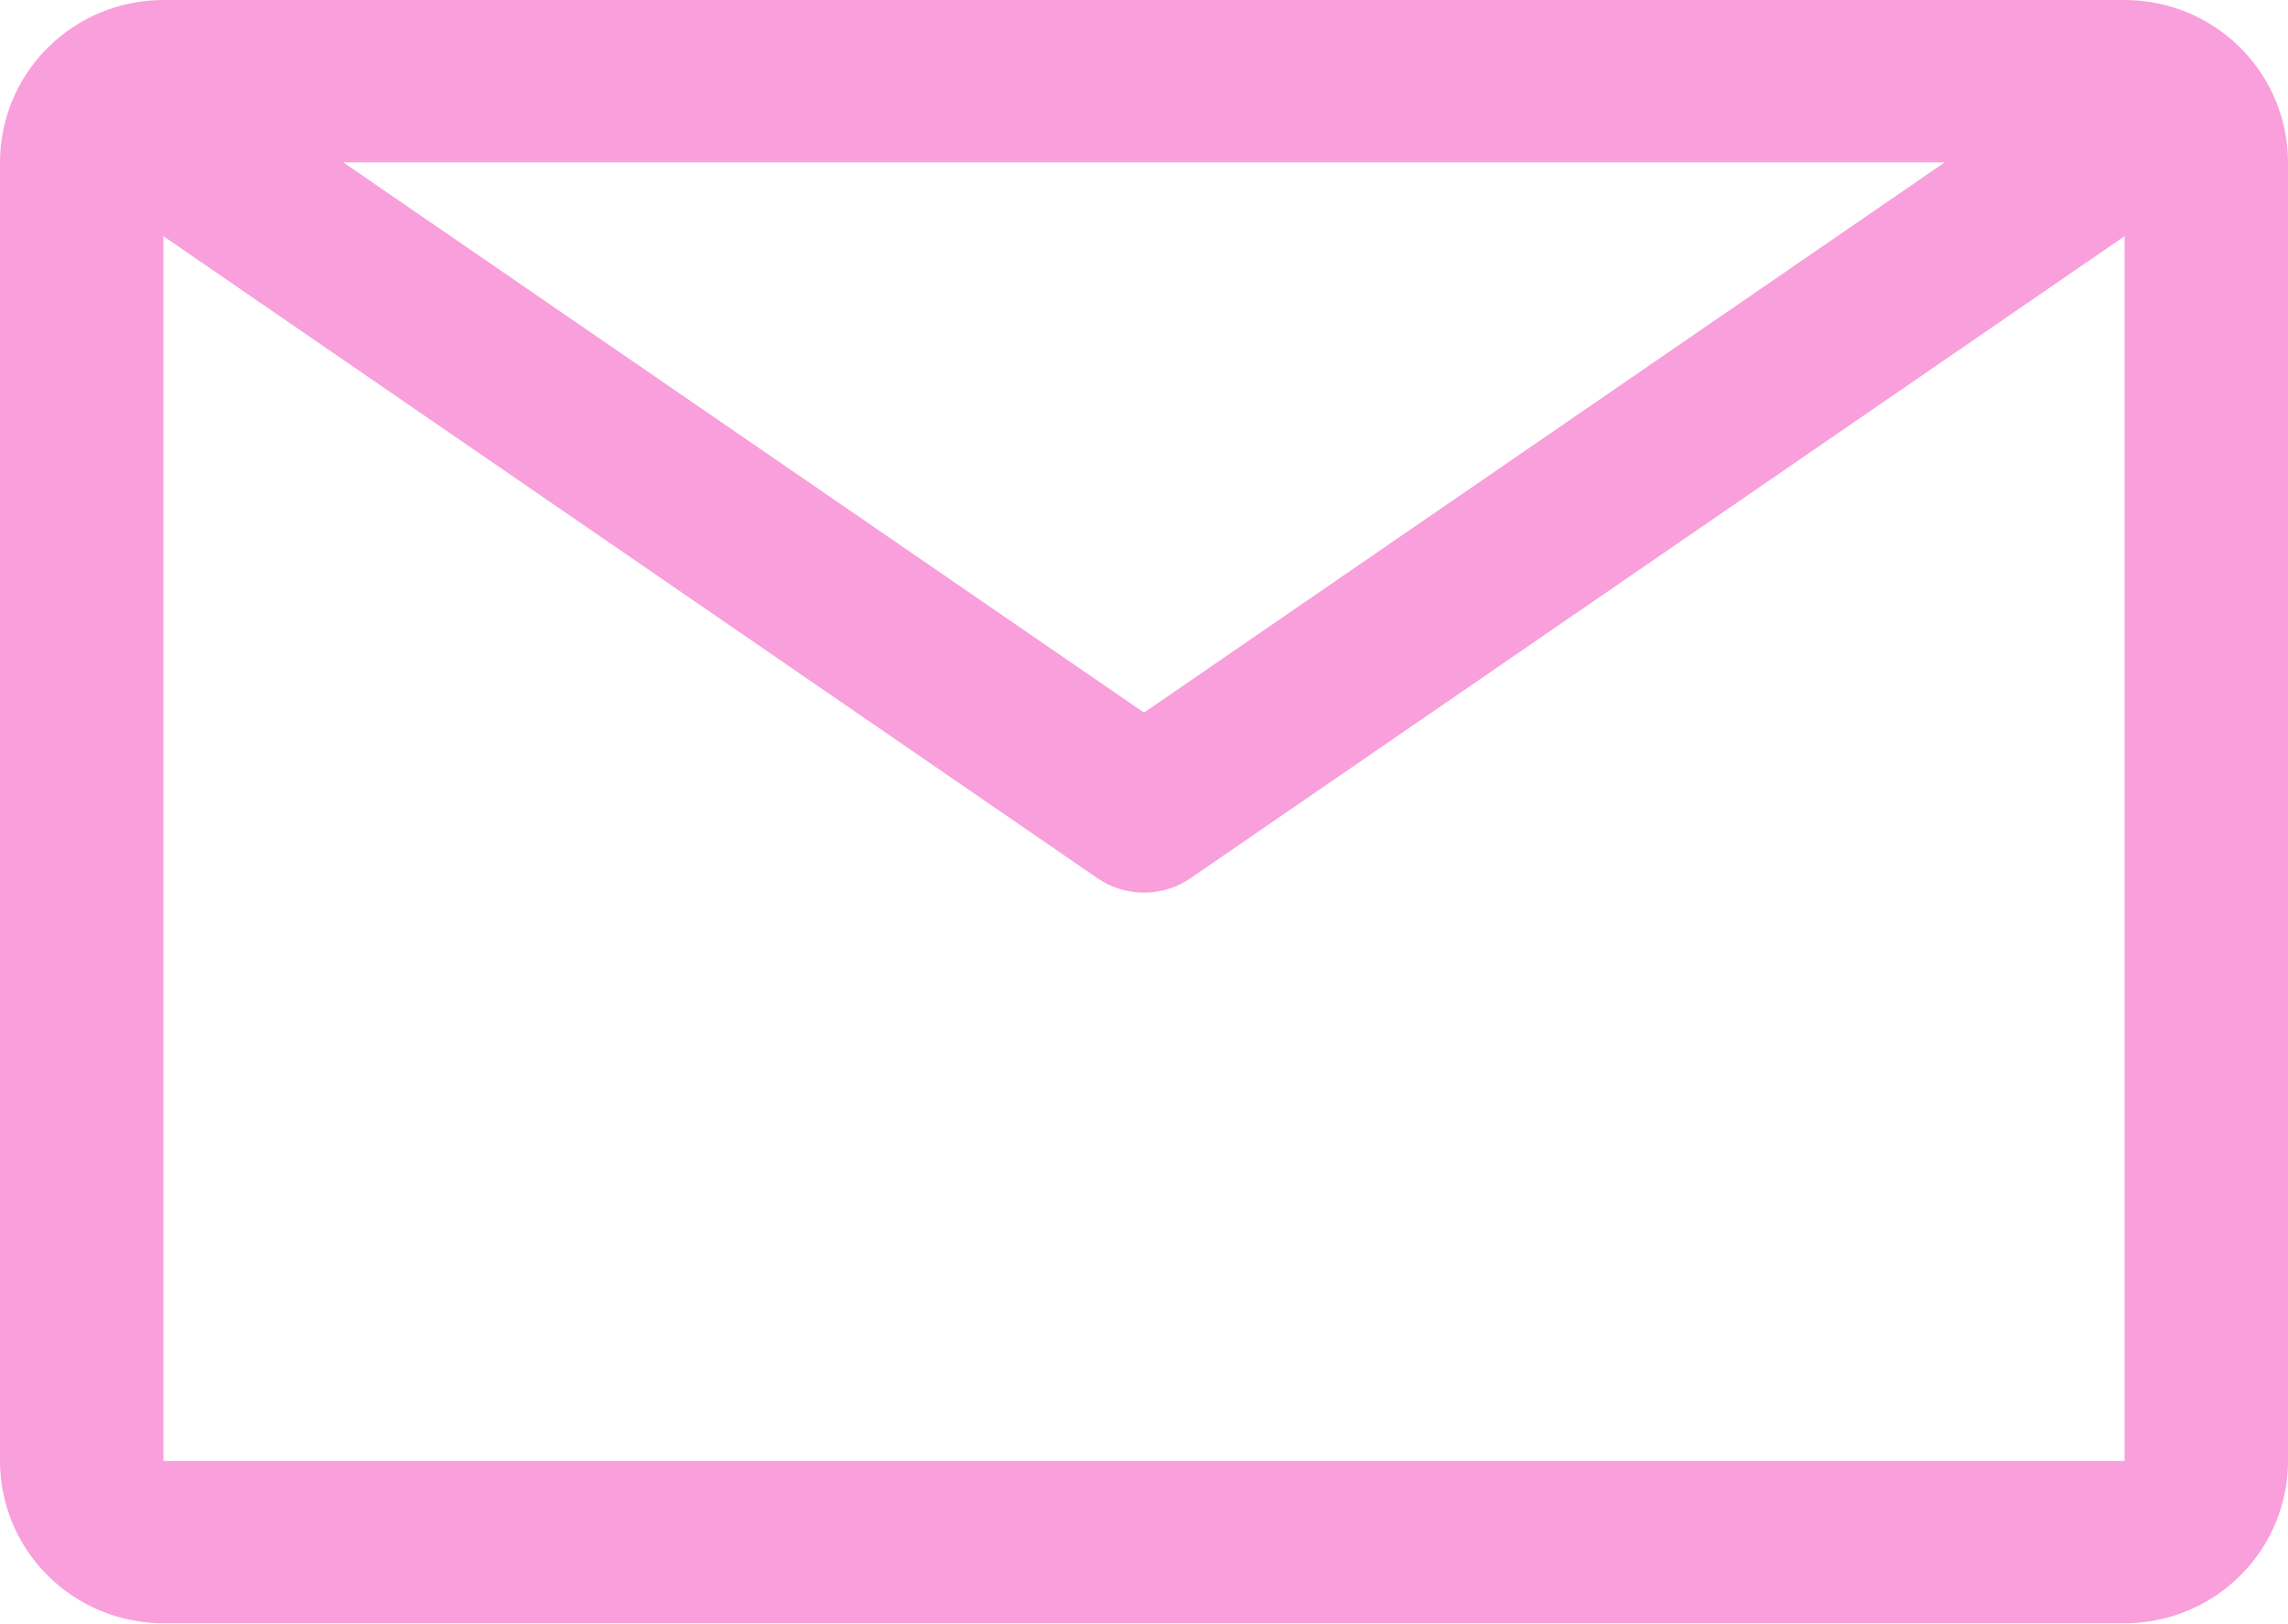
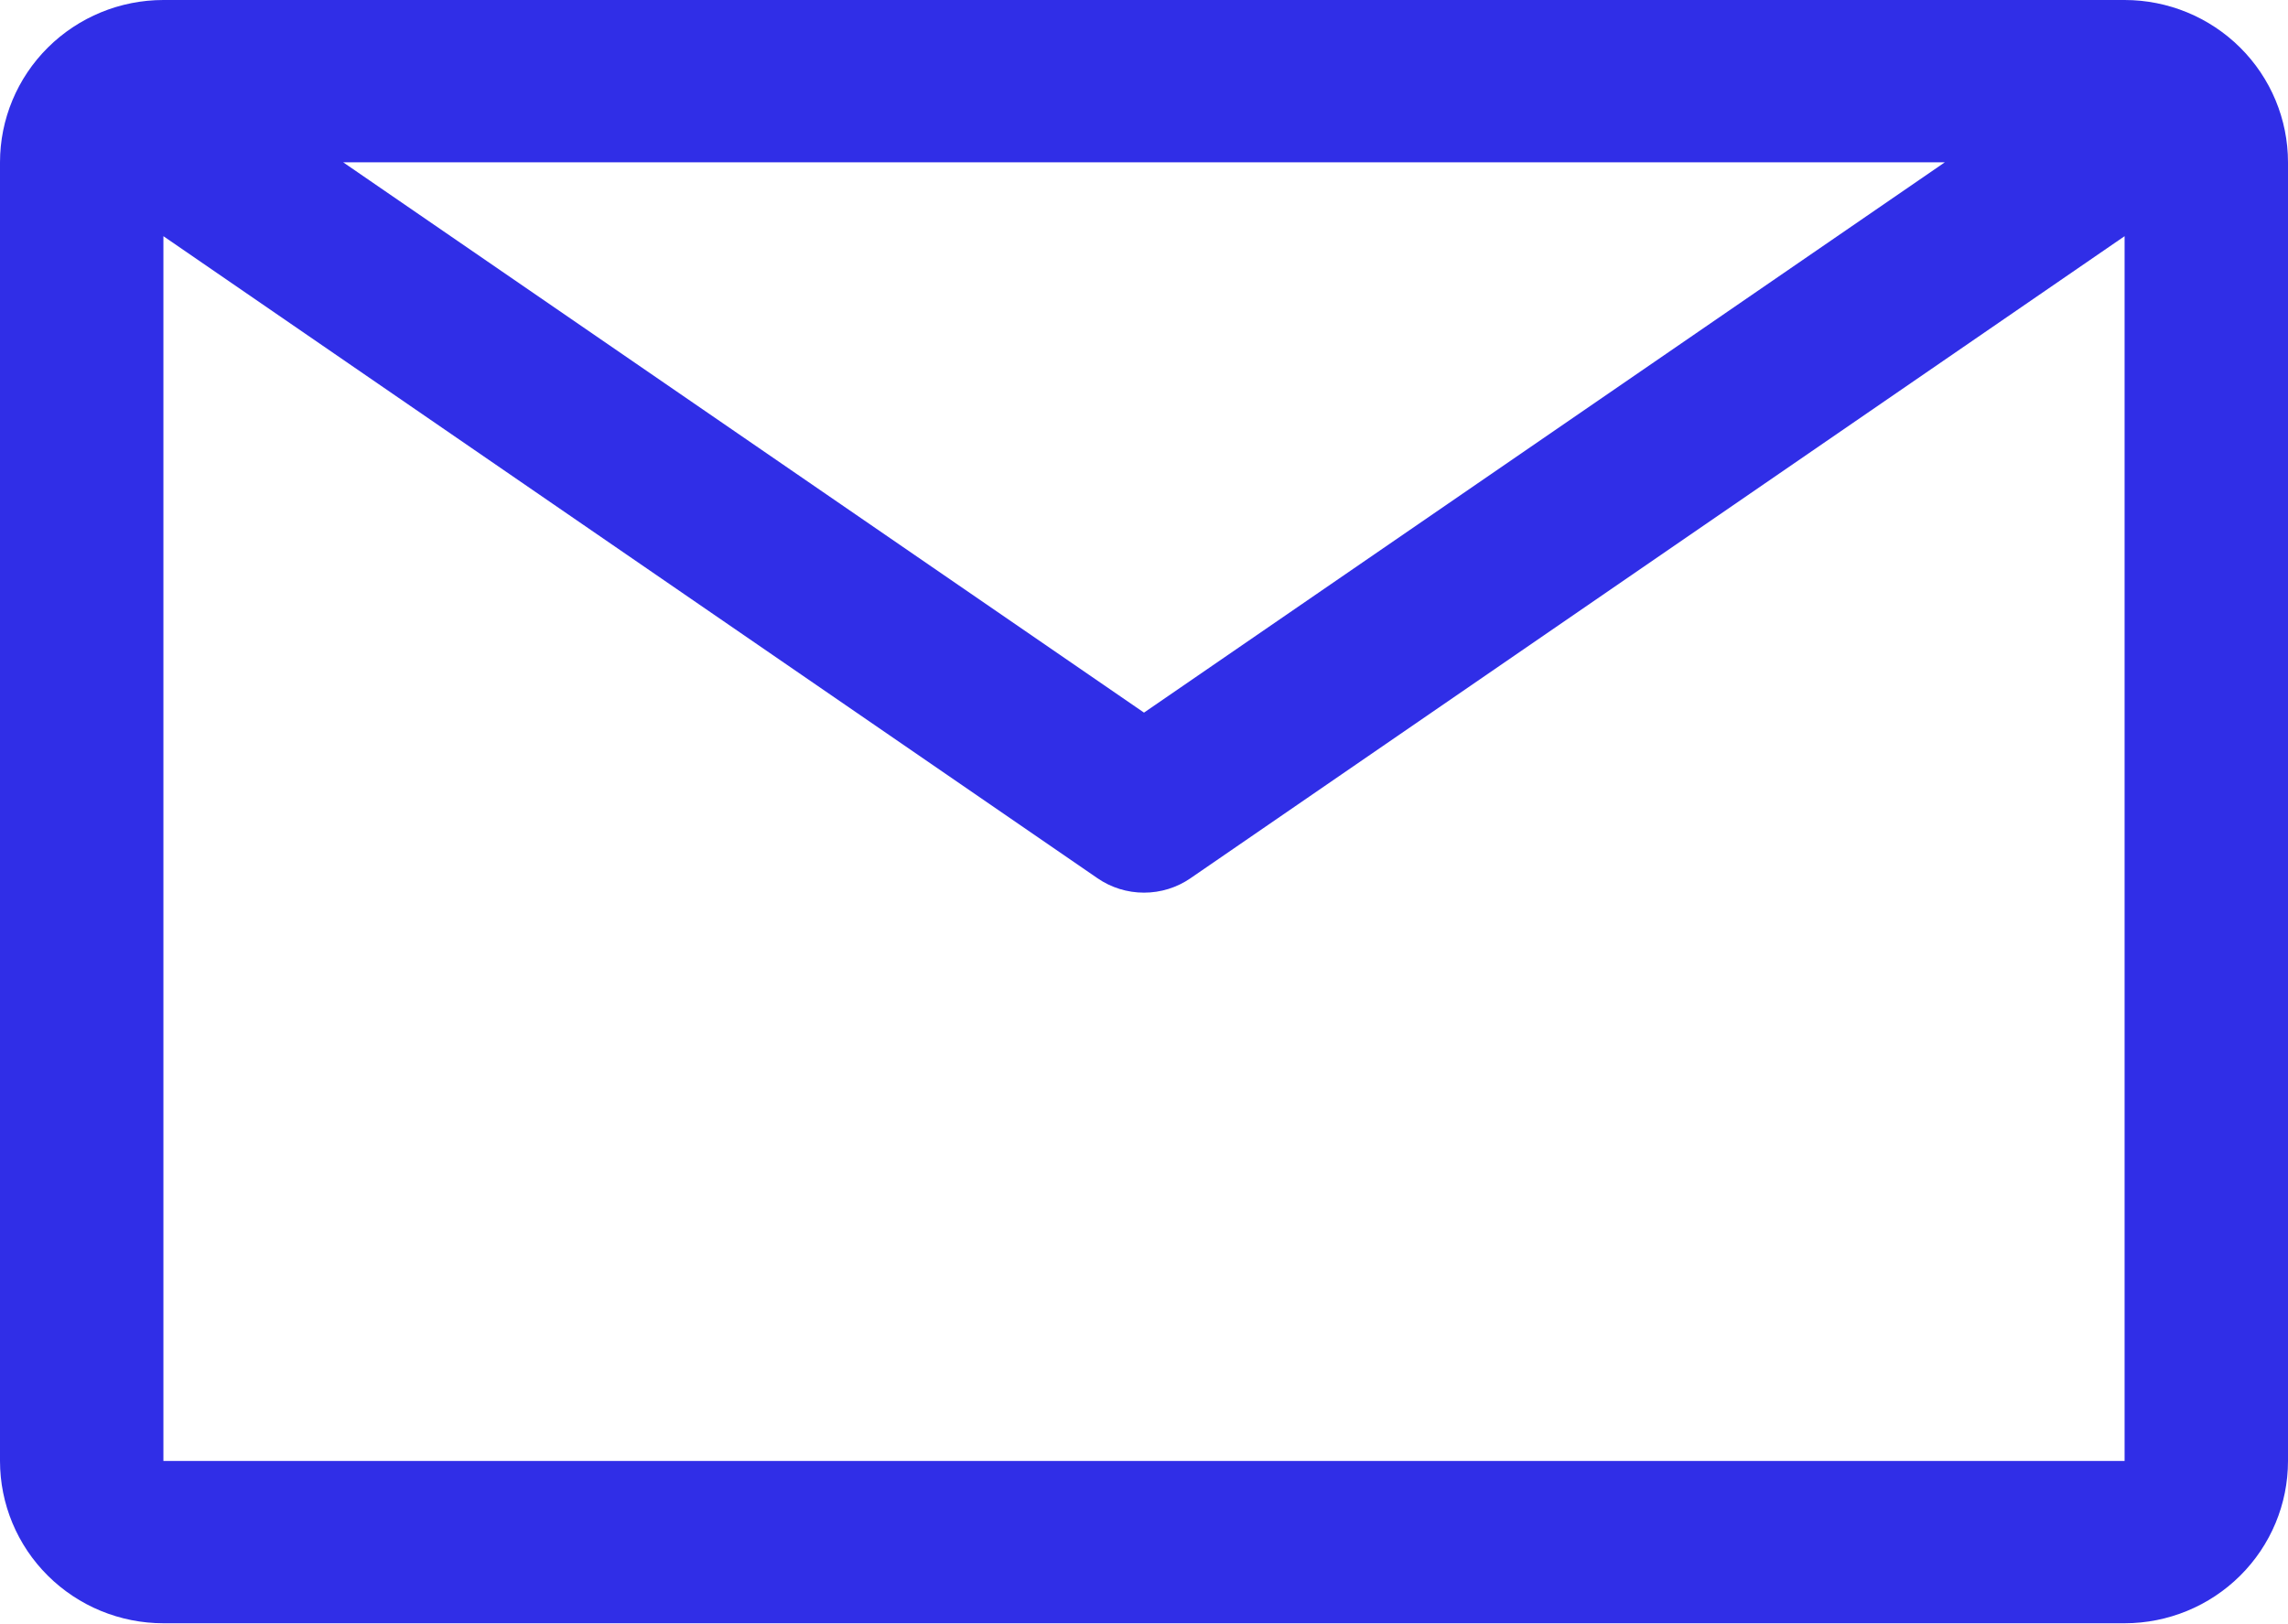
<svg xmlns="http://www.w3.org/2000/svg" width="31" height="22" viewBox="0 0 31 22" fill="none">
-   <path d="M28.786 0H2.214C1.627 0 1.064 0.232 0.649 0.644C0.233 1.057 0 1.617 0 2.2V19.8C0 20.384 0.233 20.943 0.649 21.356C1.064 21.768 1.627 22 2.214 22H28.786C29.373 22 29.936 21.768 30.351 21.356C30.767 20.943 31 20.384 31 19.8V2.2C31 1.617 30.767 1.057 30.351 0.644C29.936 0.232 29.373 0 28.786 0ZM26.35 2.2L15.5 9.658L4.65 2.2H26.35ZM2.214 19.8V3.201L14.869 11.902C15.054 12.03 15.274 12.098 15.5 12.098C15.726 12.098 15.946 12.03 16.131 11.902L28.786 3.201V19.8H2.214Z" fill="#F99FDC" />
+   <path d="M28.786 0H2.214C1.627 0 1.064 0.232 0.649 0.644C0.233 1.057 0 1.617 0 2.2V19.8C0 20.384 0.233 20.943 0.649 21.356C1.064 21.768 1.627 22 2.214 22H28.786C29.373 22 29.936 21.768 30.351 21.356C30.767 20.943 31 20.384 31 19.8V2.2C31 1.617 30.767 1.057 30.351 0.644C29.936 0.232 29.373 0 28.786 0V0ZM26.35 2.2L15.5 9.658L4.65 2.2H26.35ZM2.214 19.8V3.201L14.869 11.902C15.054 12.03 15.274 12.098 15.5 12.098C15.726 12.098 15.946 12.03 16.131 11.902L28.786 3.201V19.8H2.214Z" fill="#302EE7" />
</svg>
